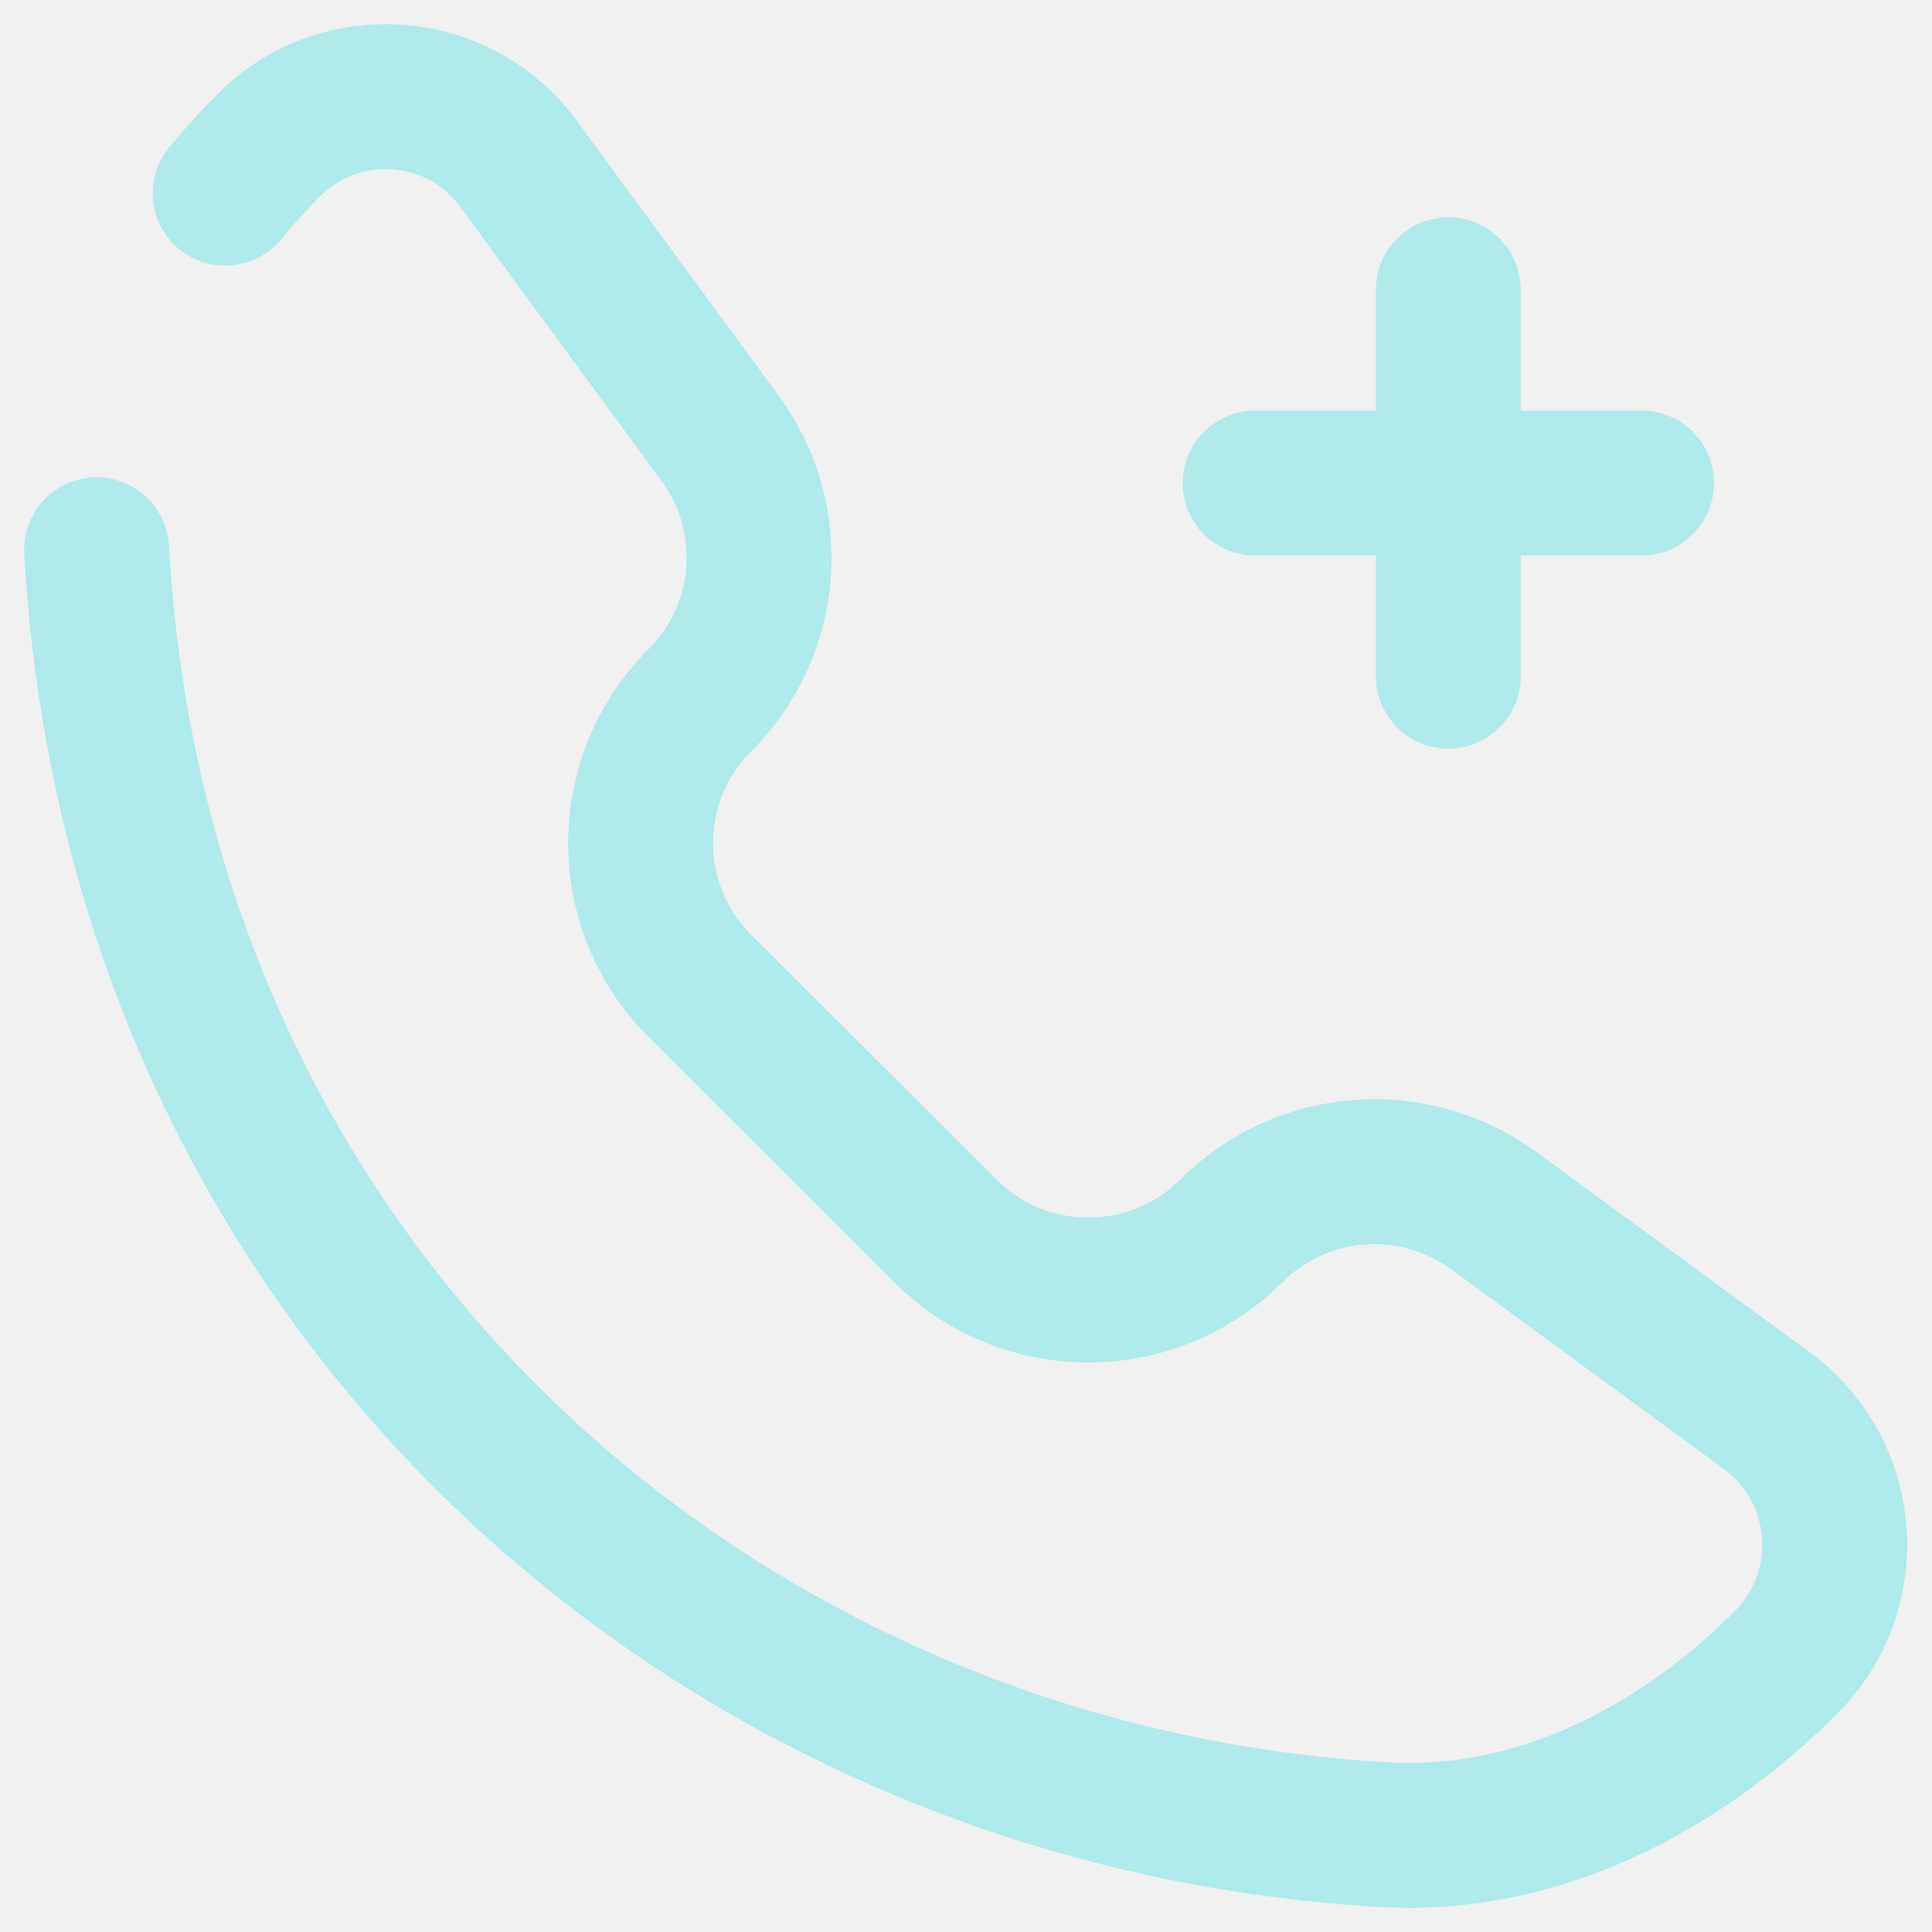
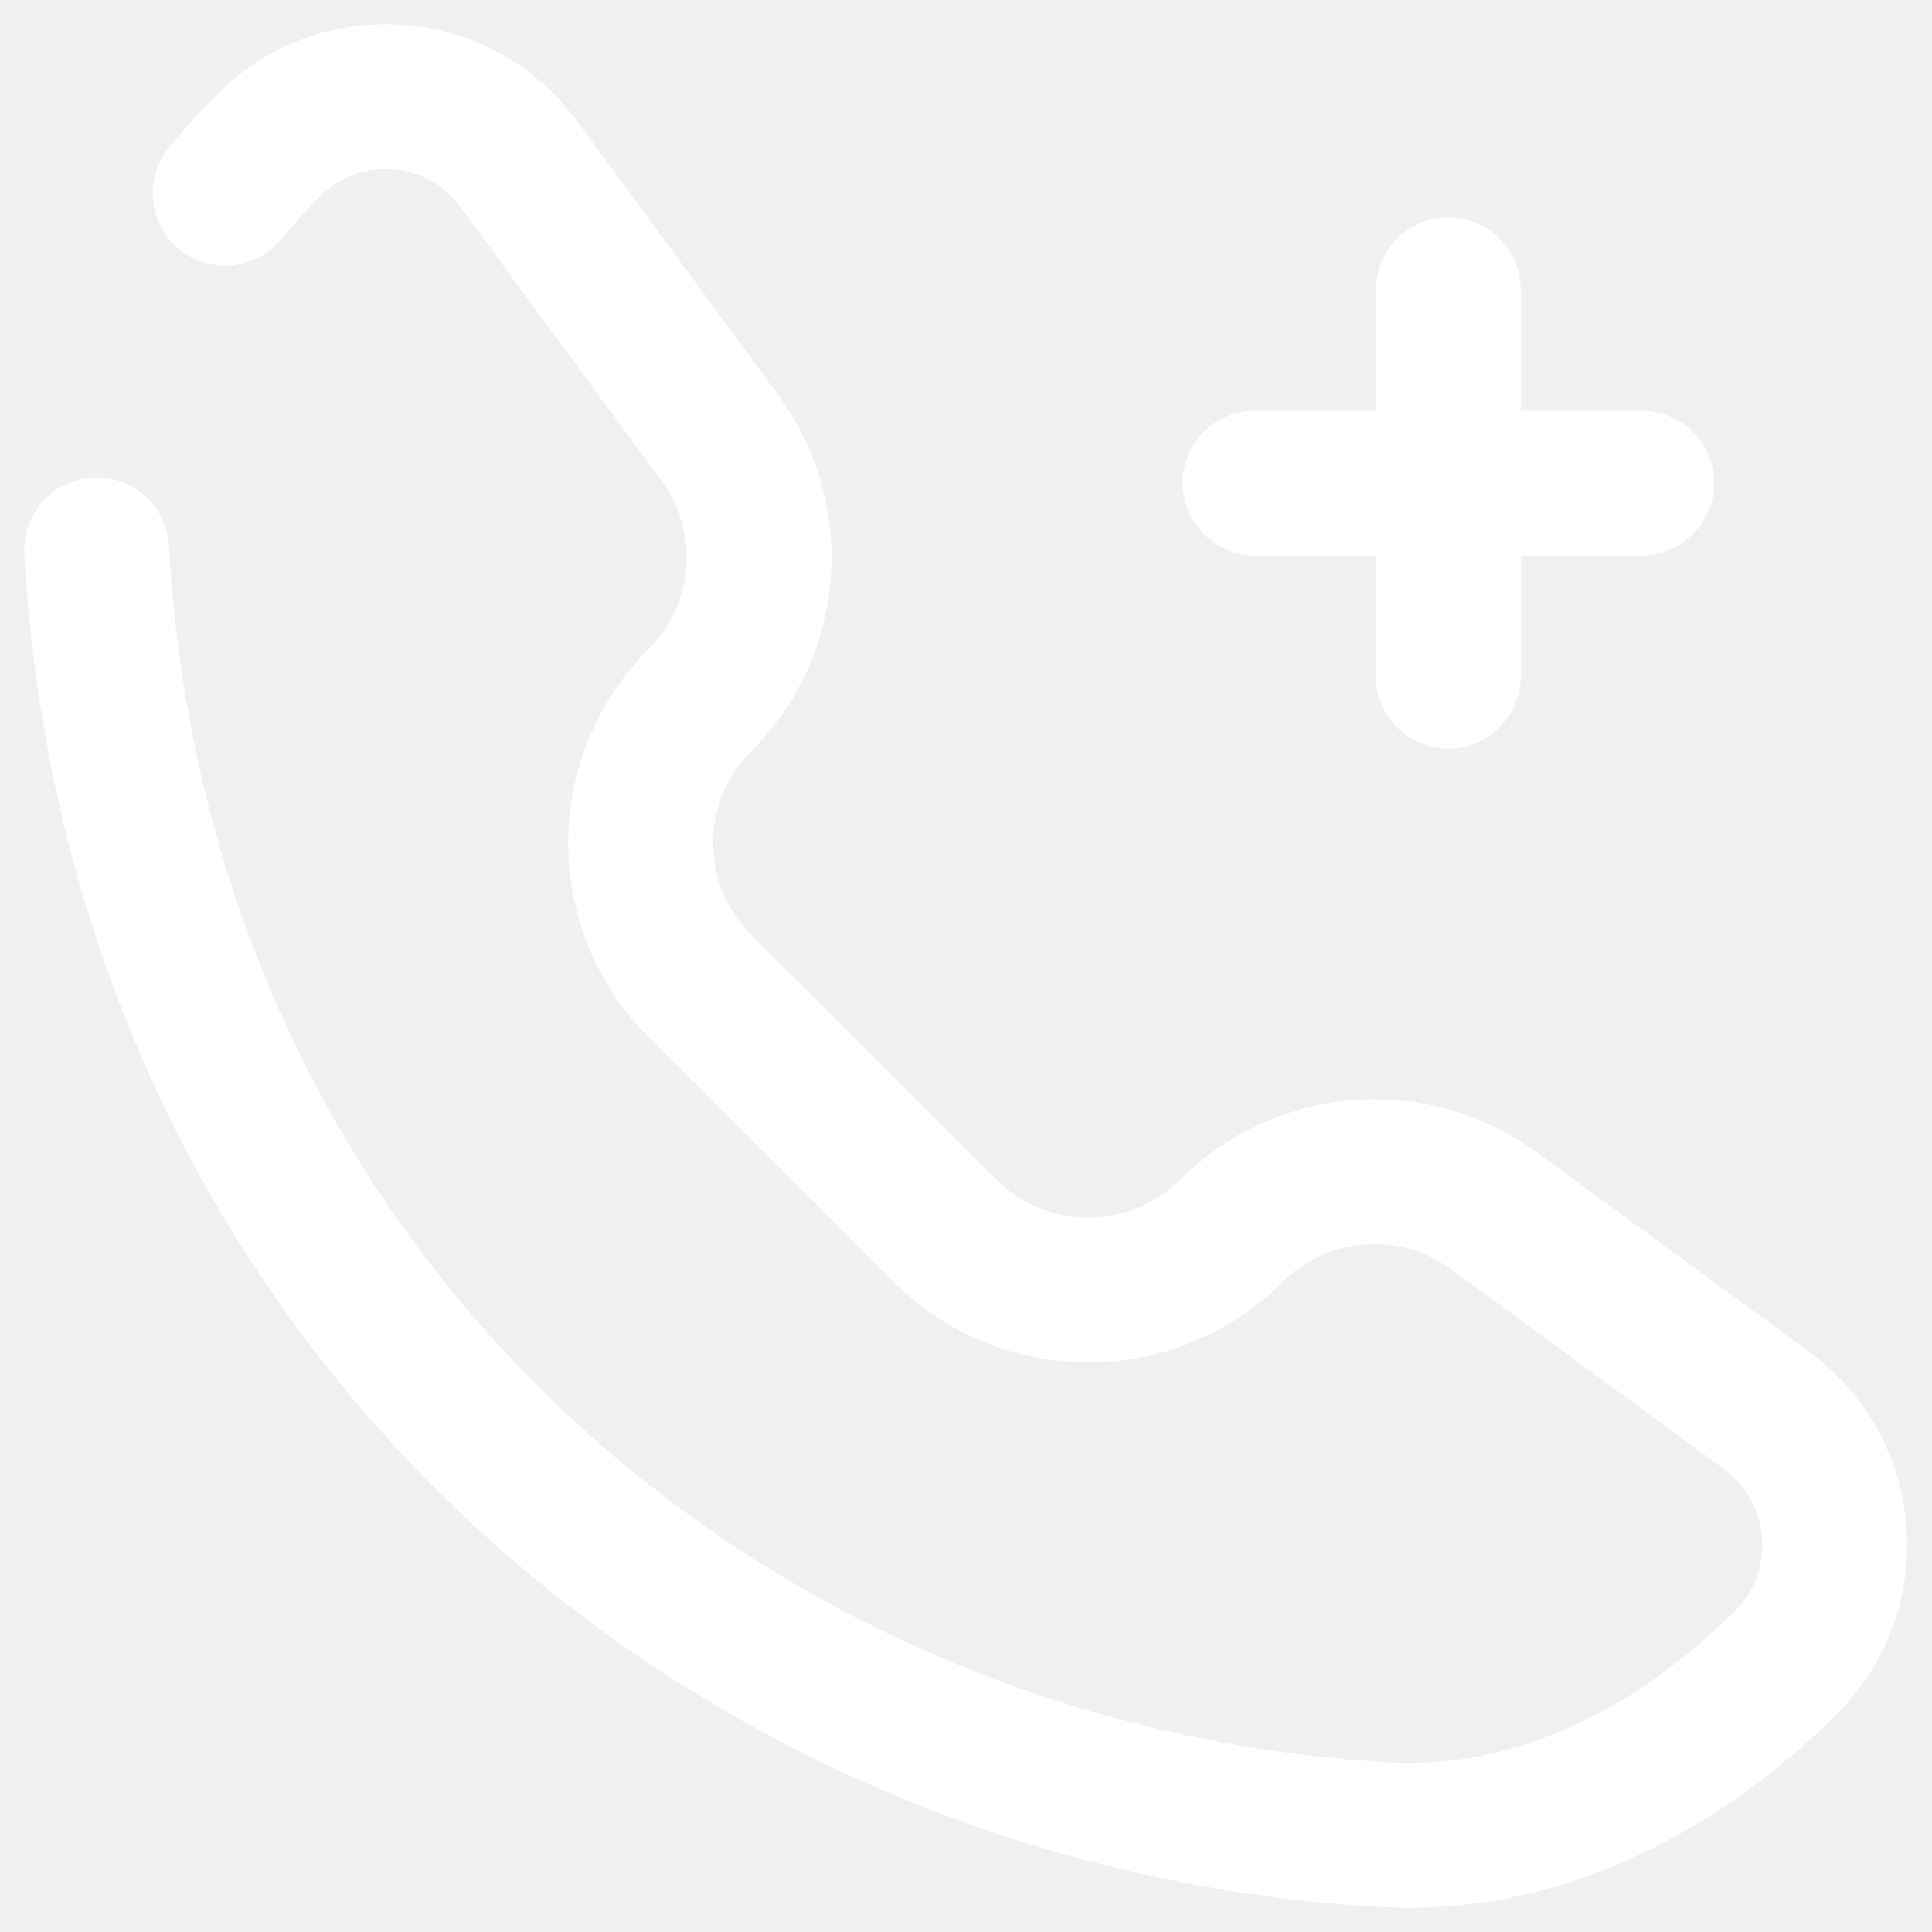
<svg xmlns="http://www.w3.org/2000/svg" width="20" height="20" viewBox="0 0 20 20" fill="none">
-   <path d="M1 5.691C1.435 13.433 7.491 18.608 14.341 18.993C15.911 19.081 17.374 18.323 18.486 17.212C19.236 16.464 19.141 15.225 18.286 14.6L15.466 12.534C14.632 11.924 13.477 12.012 12.747 12.742C11.929 13.558 10.603 13.558 9.785 12.742L7.245 10.206C6.427 9.389 6.427 8.066 7.245 7.249C7.976 6.52 8.064 5.367 7.453 4.535L5.367 1.695C4.749 0.854 3.526 0.761 2.788 1.498C2.628 1.658 2.475 1.826 2.331 2M14.993 5L12.993 5M14.993 5V7M14.993 5V3M14.993 5L16.993 5" stroke="#AEEBEA" stroke-width="1.5" stroke-linecap="round" stroke-linejoin="round" />
+   <path d="M1 5.691C1.435 13.433 7.491 18.608 14.341 18.993C15.911 19.081 17.374 18.323 18.486 17.212C19.236 16.464 19.141 15.225 18.286 14.6L15.466 12.534C14.632 11.924 13.477 12.012 12.747 12.742C11.929 13.558 10.603 13.558 9.785 12.742L7.245 10.206C6.427 9.389 6.427 8.066 7.245 7.249C7.976 6.52 8.064 5.367 7.453 4.535L5.367 1.695C4.749 0.854 3.526 0.761 2.788 1.498C2.628 1.658 2.475 1.826 2.331 2M14.993 5L12.993 5M14.993 5V7M14.993 5V3M14.993 5L16.993 5" stroke="#ffffff" stroke-width="1.5" stroke-linecap="round" stroke-linejoin="round" />
</svg>
